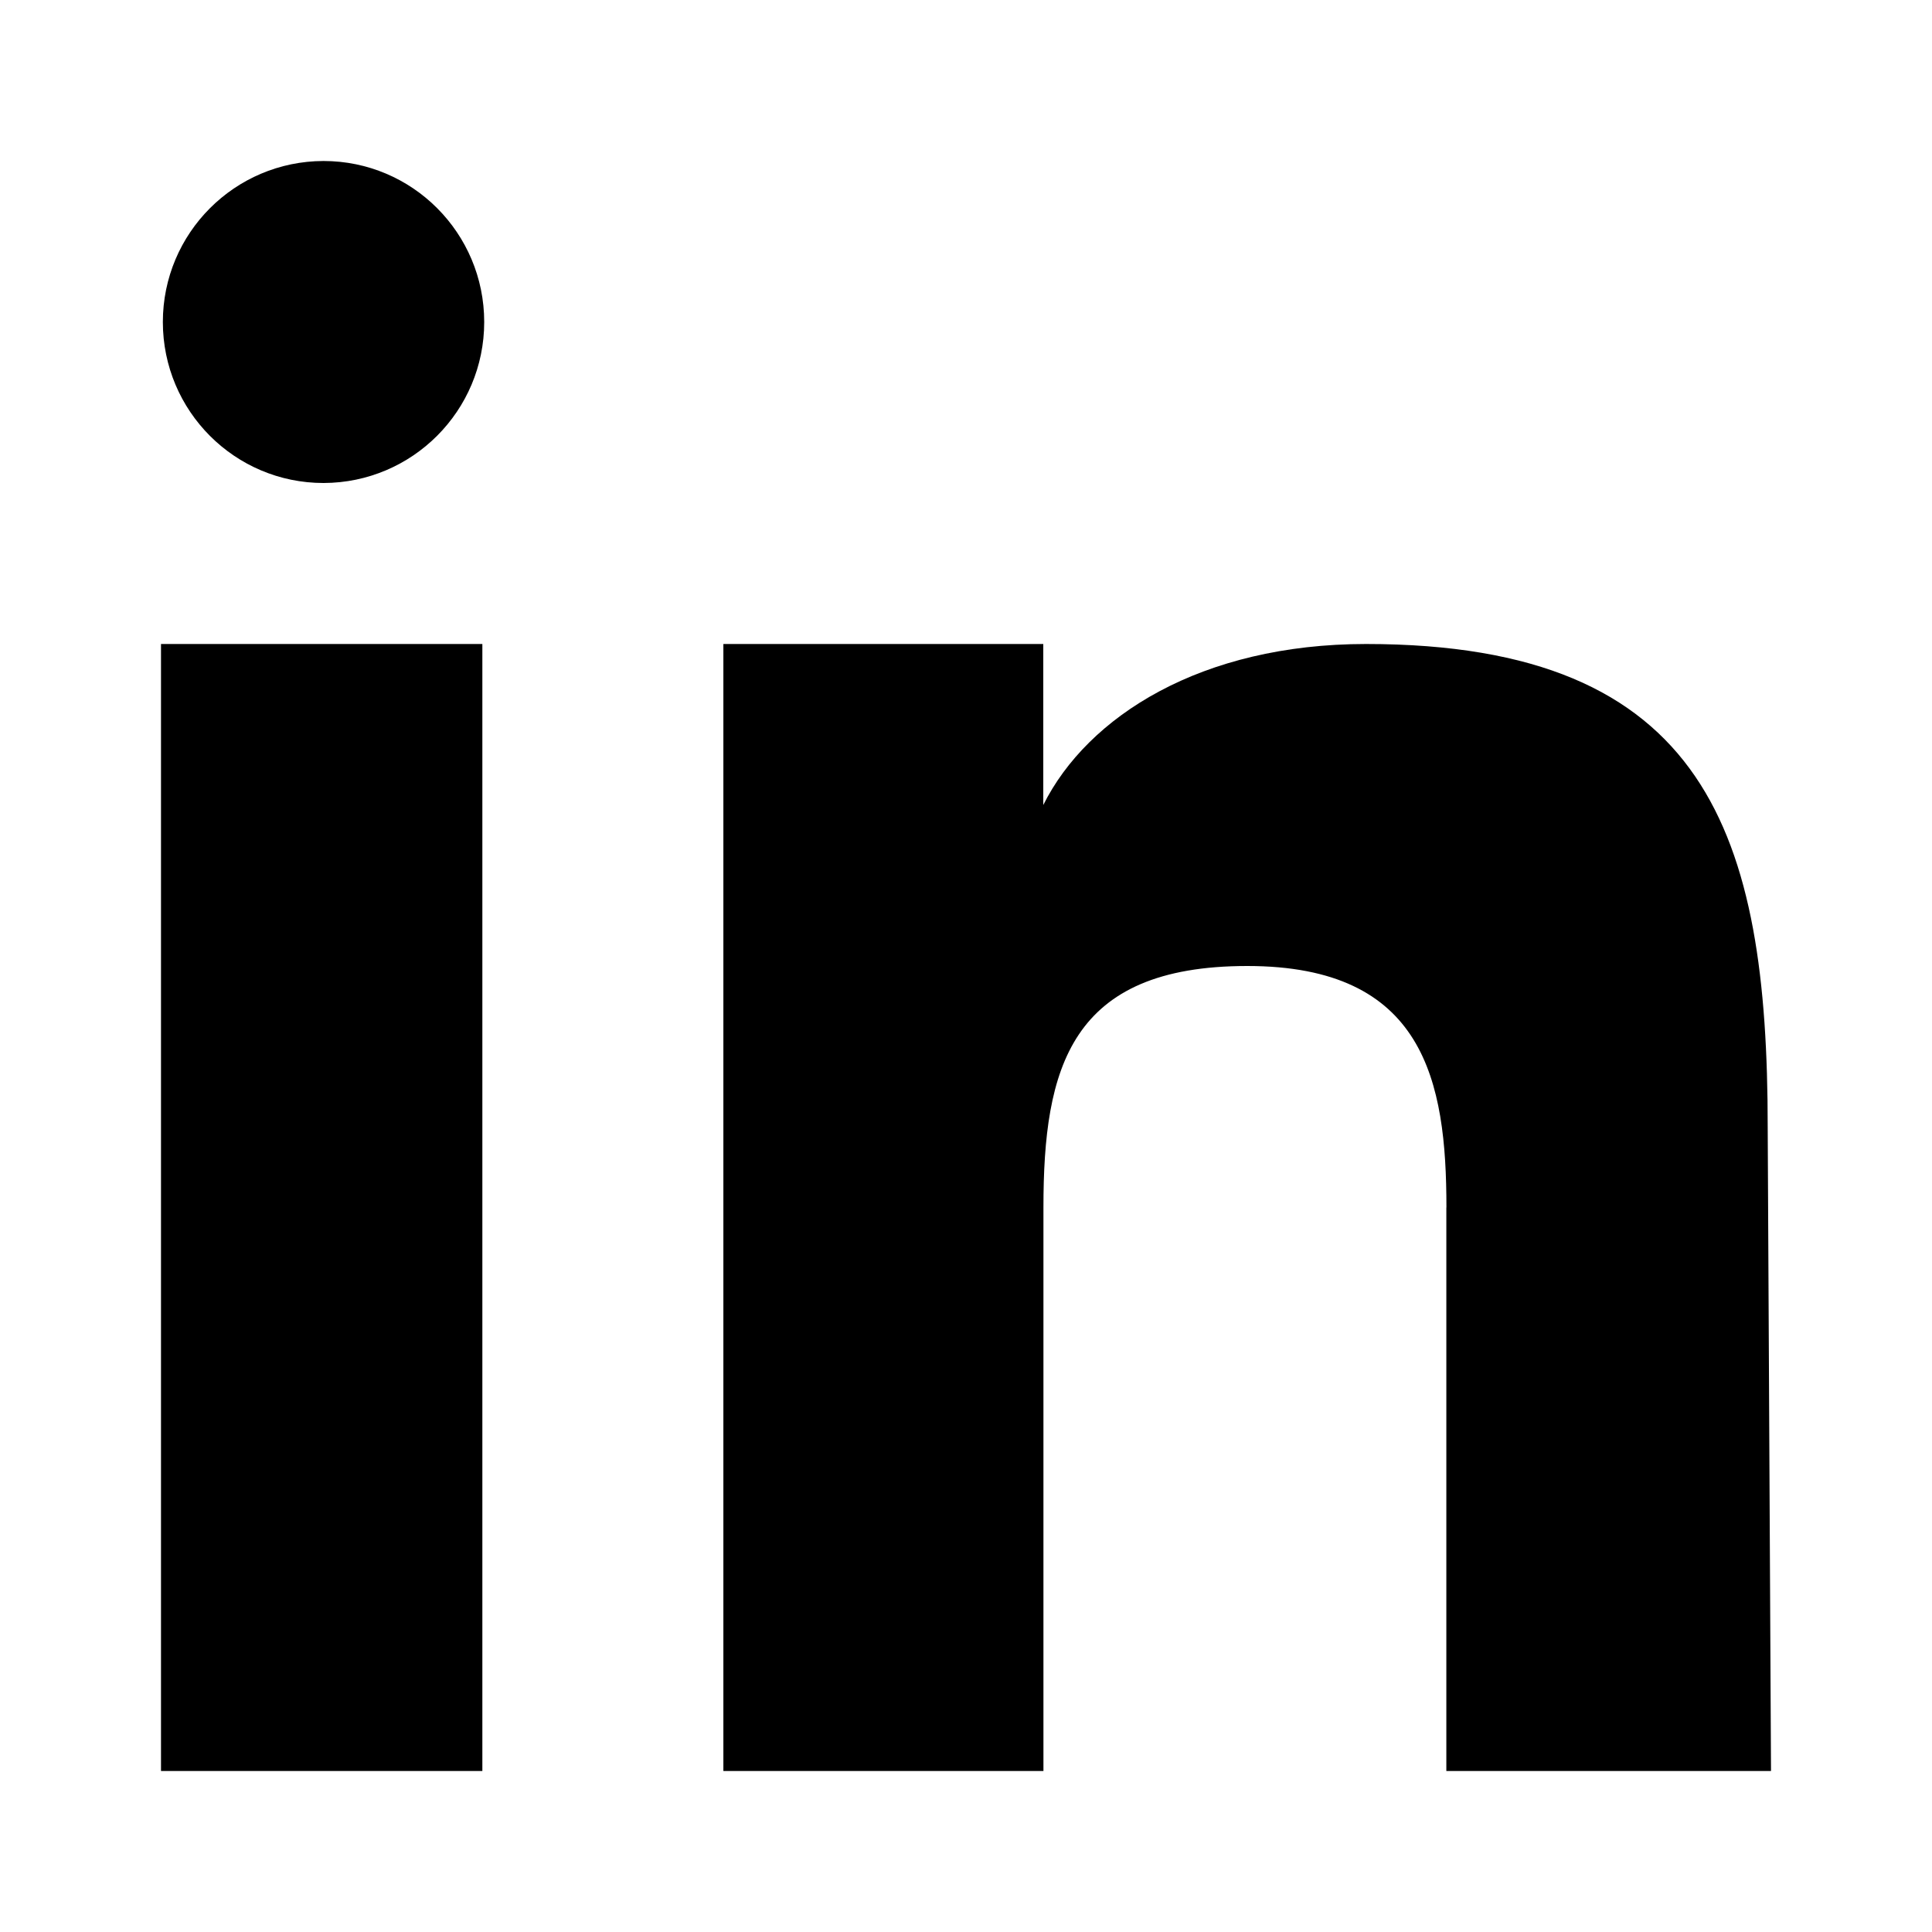
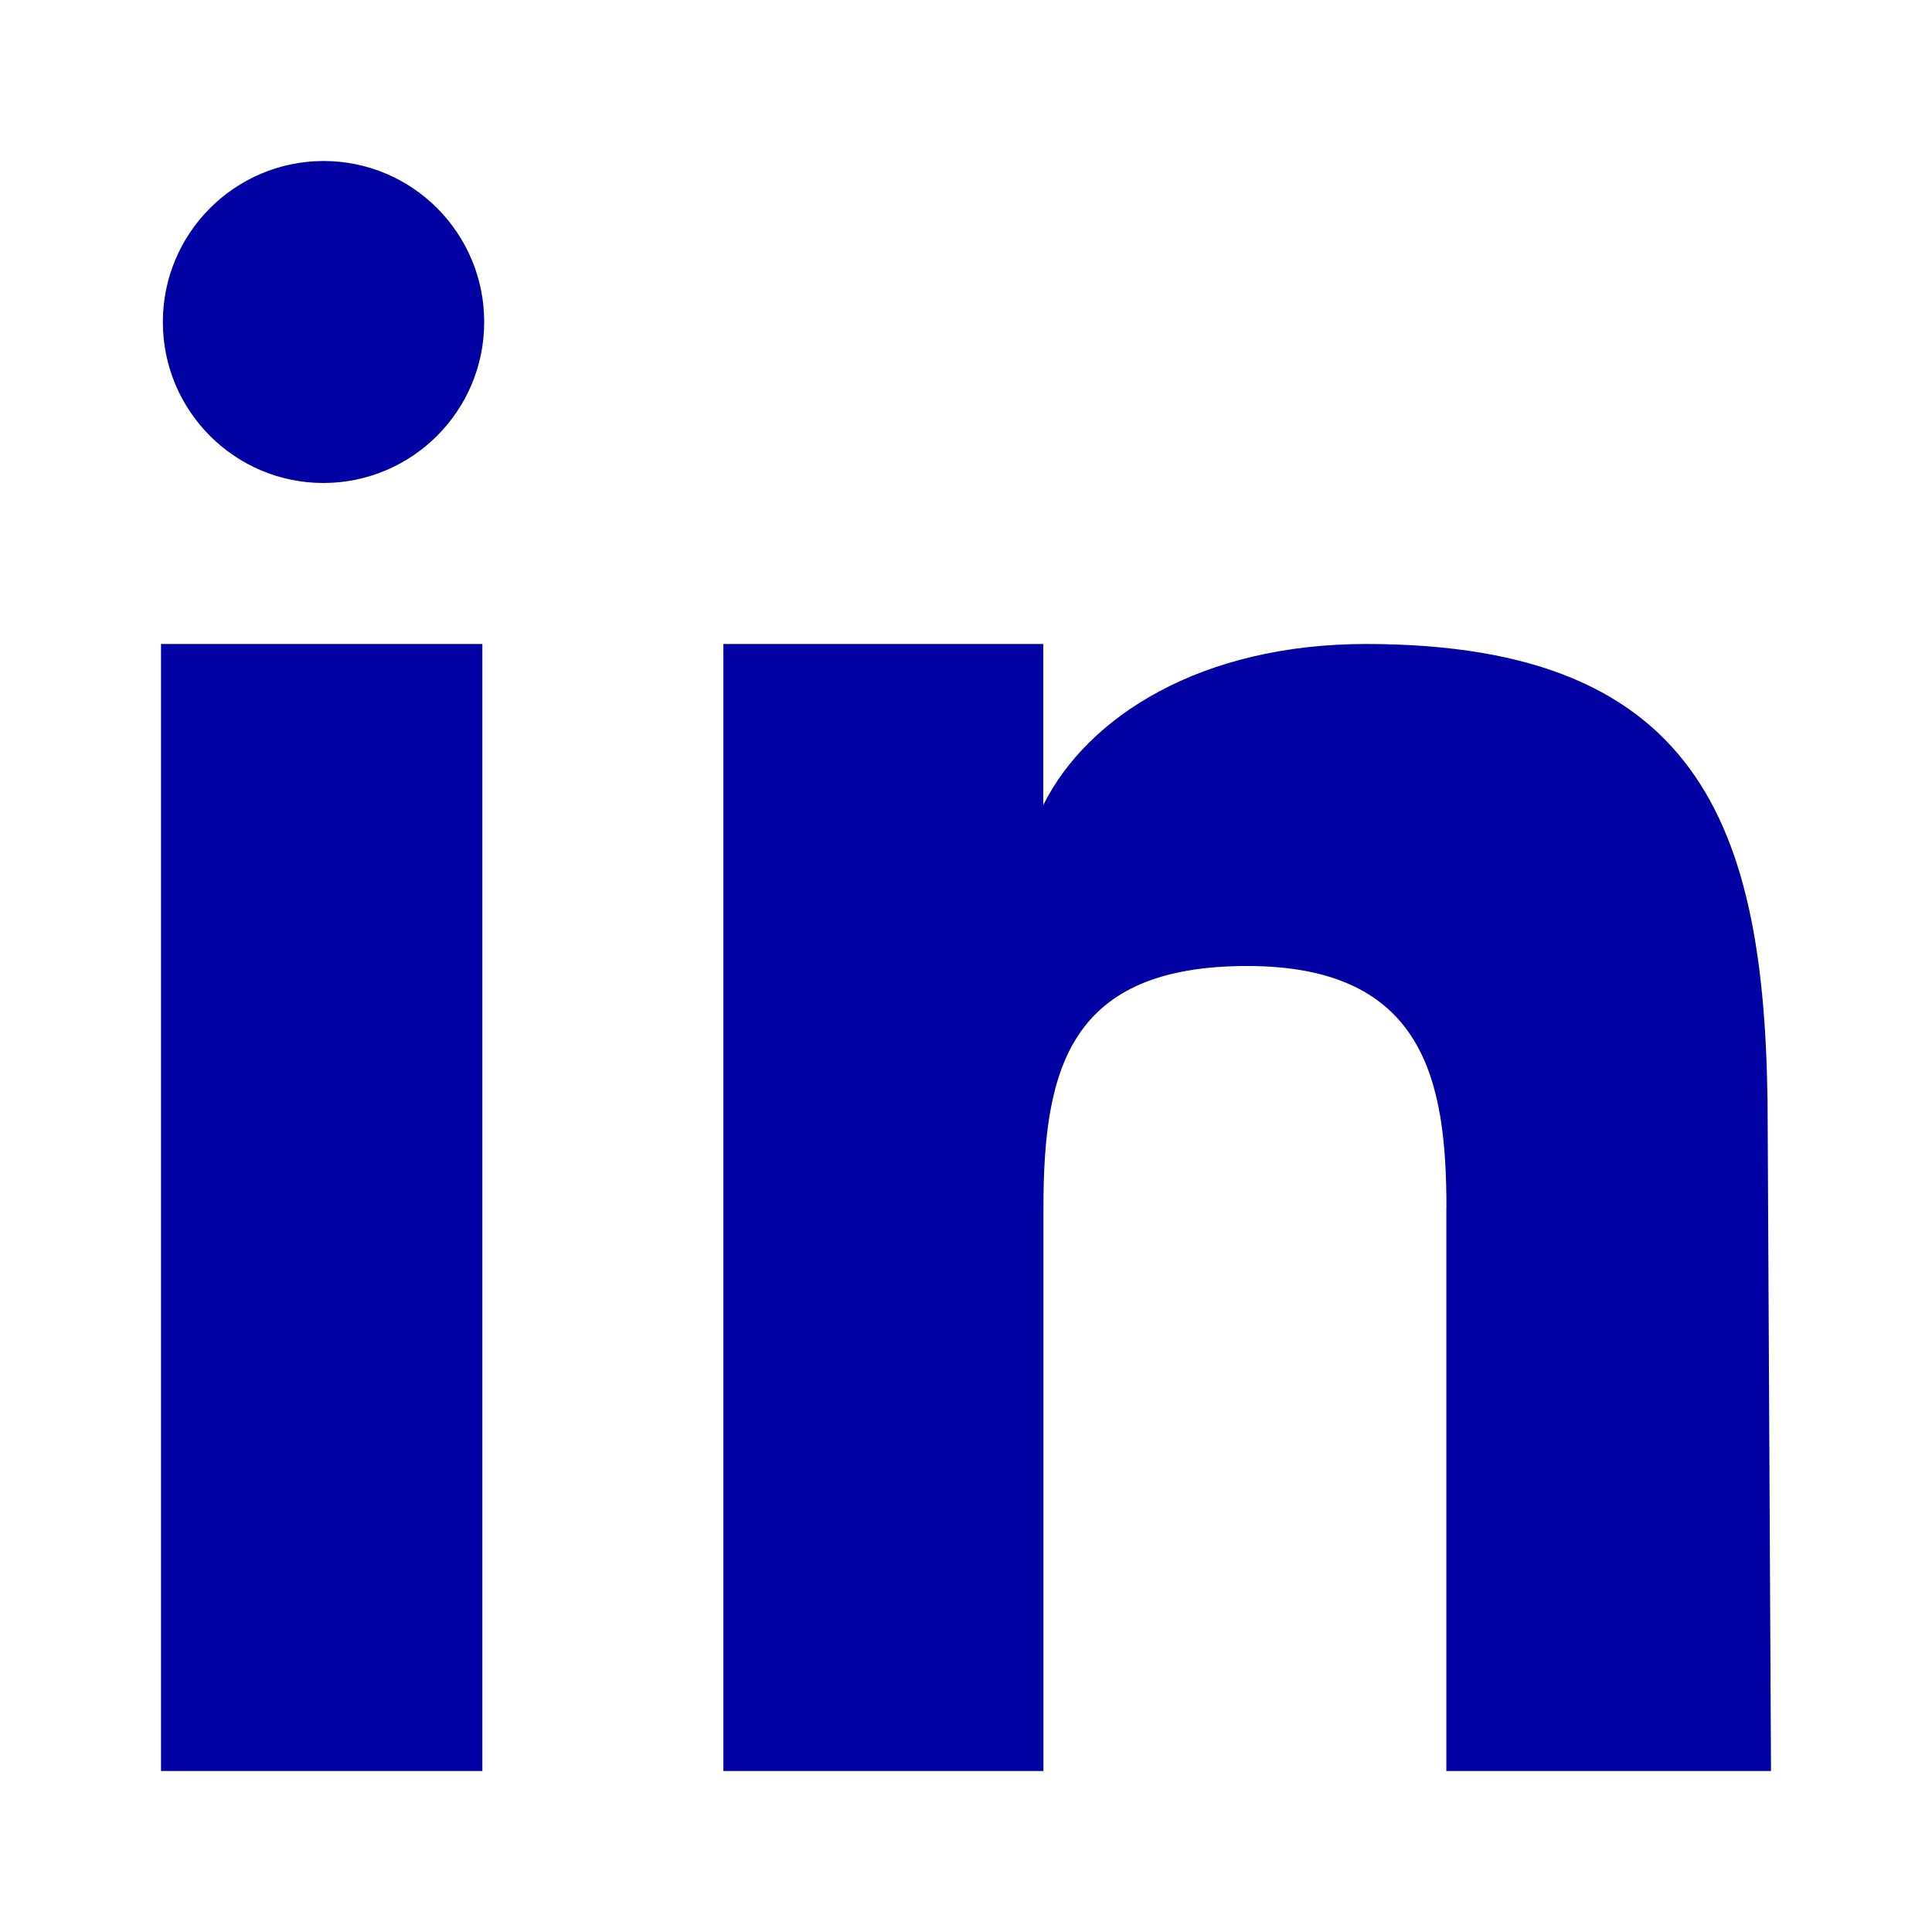
- <svg xmlns="http://www.w3.org/2000/svg" width="24" height="24" fill="none" viewBox="0 0 24 24" focusable="false" aria-hidden="true">
-   <path fill="currentColor" d="M4.02 6a2 2 0 0 0 1.995-2c0-1.104-.893-2-1.996-2a2 2 0 0 0-1.996 2c0 1.105.894 2 1.996 2M2 8v14h3.992V8zM17.967 15v7H22l-.041-8c0-3.623-.745-6-4.99-6-2.044 0-3.458.897-4.009 2V8H8.986v14h3.976v-7c0-1.733.33-3 2.532-3 2.2 0 2.474 1.425 2.474 3" />
+ <svg xmlns="http://www.w3.org/2000/svg" width="24" height="24" fill="#0000a3" viewBox="0 0 24 24" focusable="false" aria-hidden="true">
+   <path fill="#0000a3" d="M4.02 6a2 2 0 0 0 1.995-2c0-1.104-.893-2-1.996-2a2 2 0 0 0-1.996 2c0 1.105.894 2 1.996 2M2 8v14h3.992V8zM17.967 15v7H22l-.041-8c0-3.623-.745-6-4.99-6-2.044 0-3.458.897-4.009 2V8H8.986v14h3.976v-7c0-1.733.33-3 2.532-3 2.2 0 2.474 1.425 2.474 3" />
</svg>
